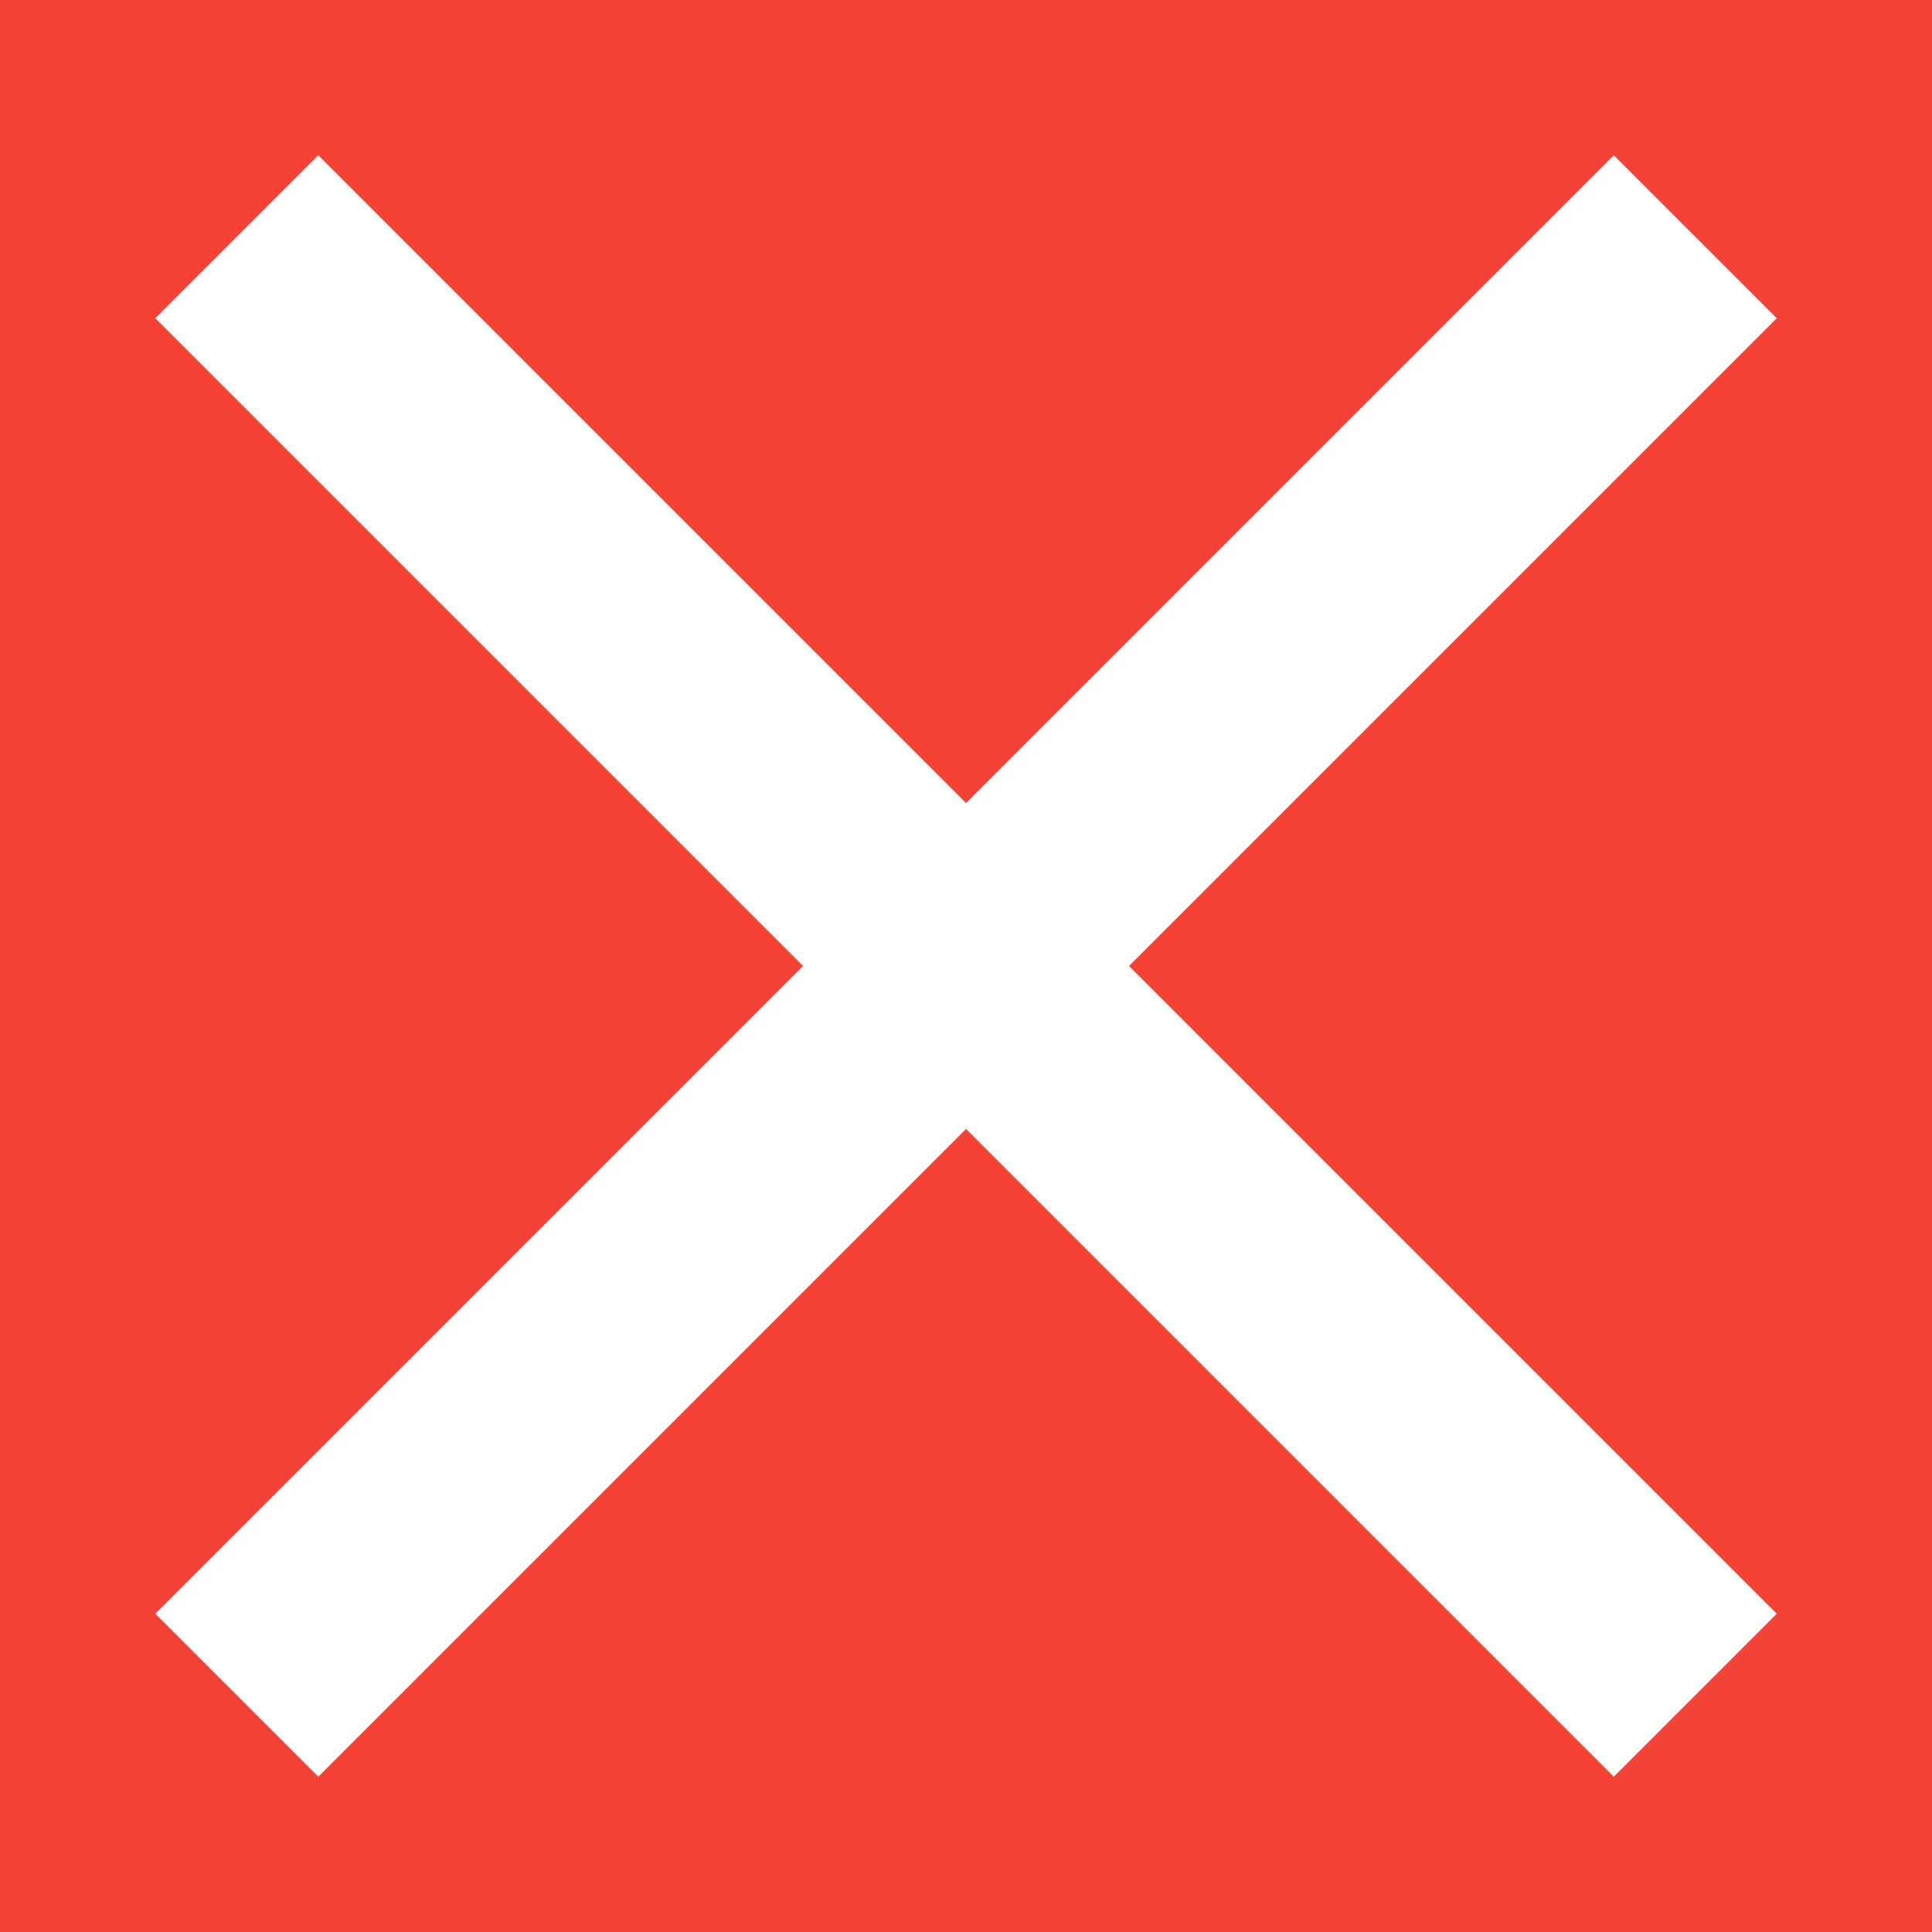
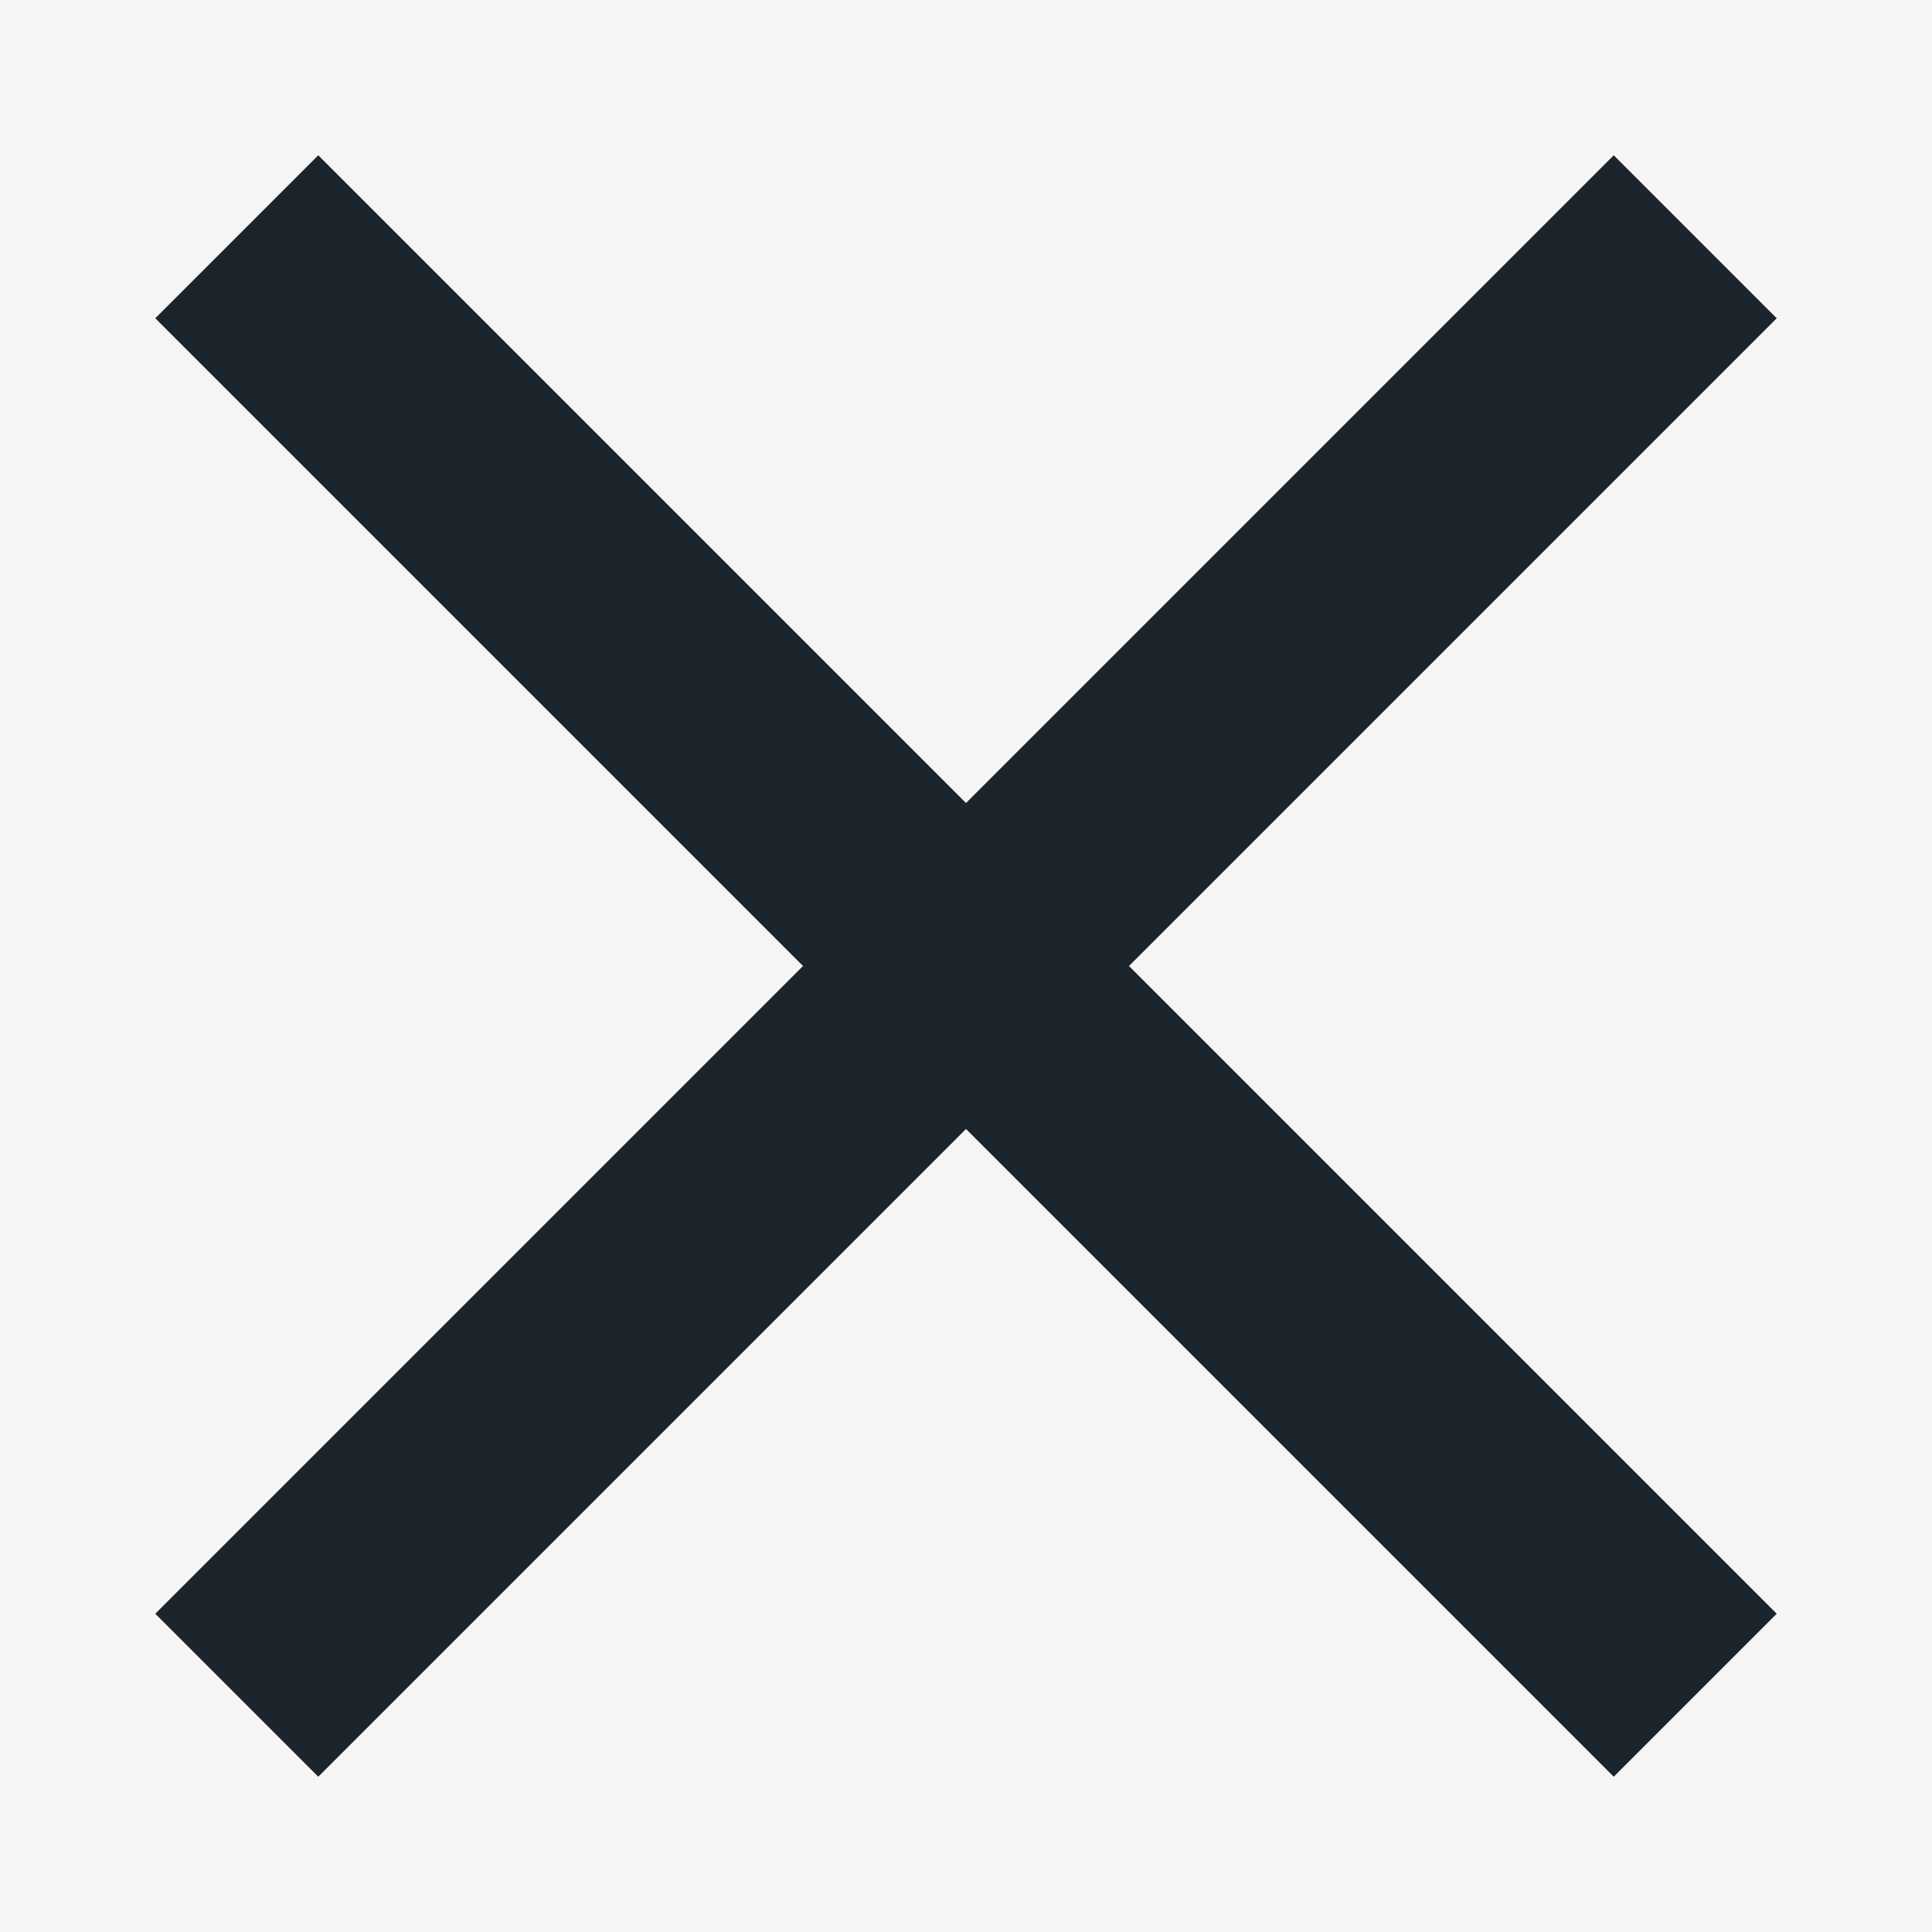
<svg xmlns="http://www.w3.org/2000/svg" width="100%" height="100%" viewBox="0 0 100 100" version="1.1" xml:space="preserve" style="fill-rule:evenodd;clip-rule:evenodd;stroke-linejoin:round;stroke-miterlimit:1.414;">
-   <g id="Layer2">
-     <rect x="0" y="0" width="100" height="100" style="fill:#f44336;" />
-   </g>
+   <rect id="Layer2" x="0" y="0" width="100" height="100" style="fill:#f5f5f5;" />
  <g id="Layer1">
-     <path d="M16.473,8.037l-8.436,8.436l75.49,75.49l8.436,-8.436l-75.49,-75.49Z" style="fill:#fff;" />
-     <path d="M91.963,16.473l-8.436,-8.436l-75.49,75.49l8.436,8.436l75.49,-75.49Z" style="fill:#fff;" />
+     <path d="M16.473,8.037l-8.436,8.436l75.49,75.49l8.436,-8.436l-75.49,-75.49Z" style="fill:#1d252c;" />
+     <path d="M91.963,16.473l-8.436,-8.436l-75.49,75.49l8.436,8.436l75.49,-75.49Z" style="fill:#1d252c;" />
  </g>
</svg>
